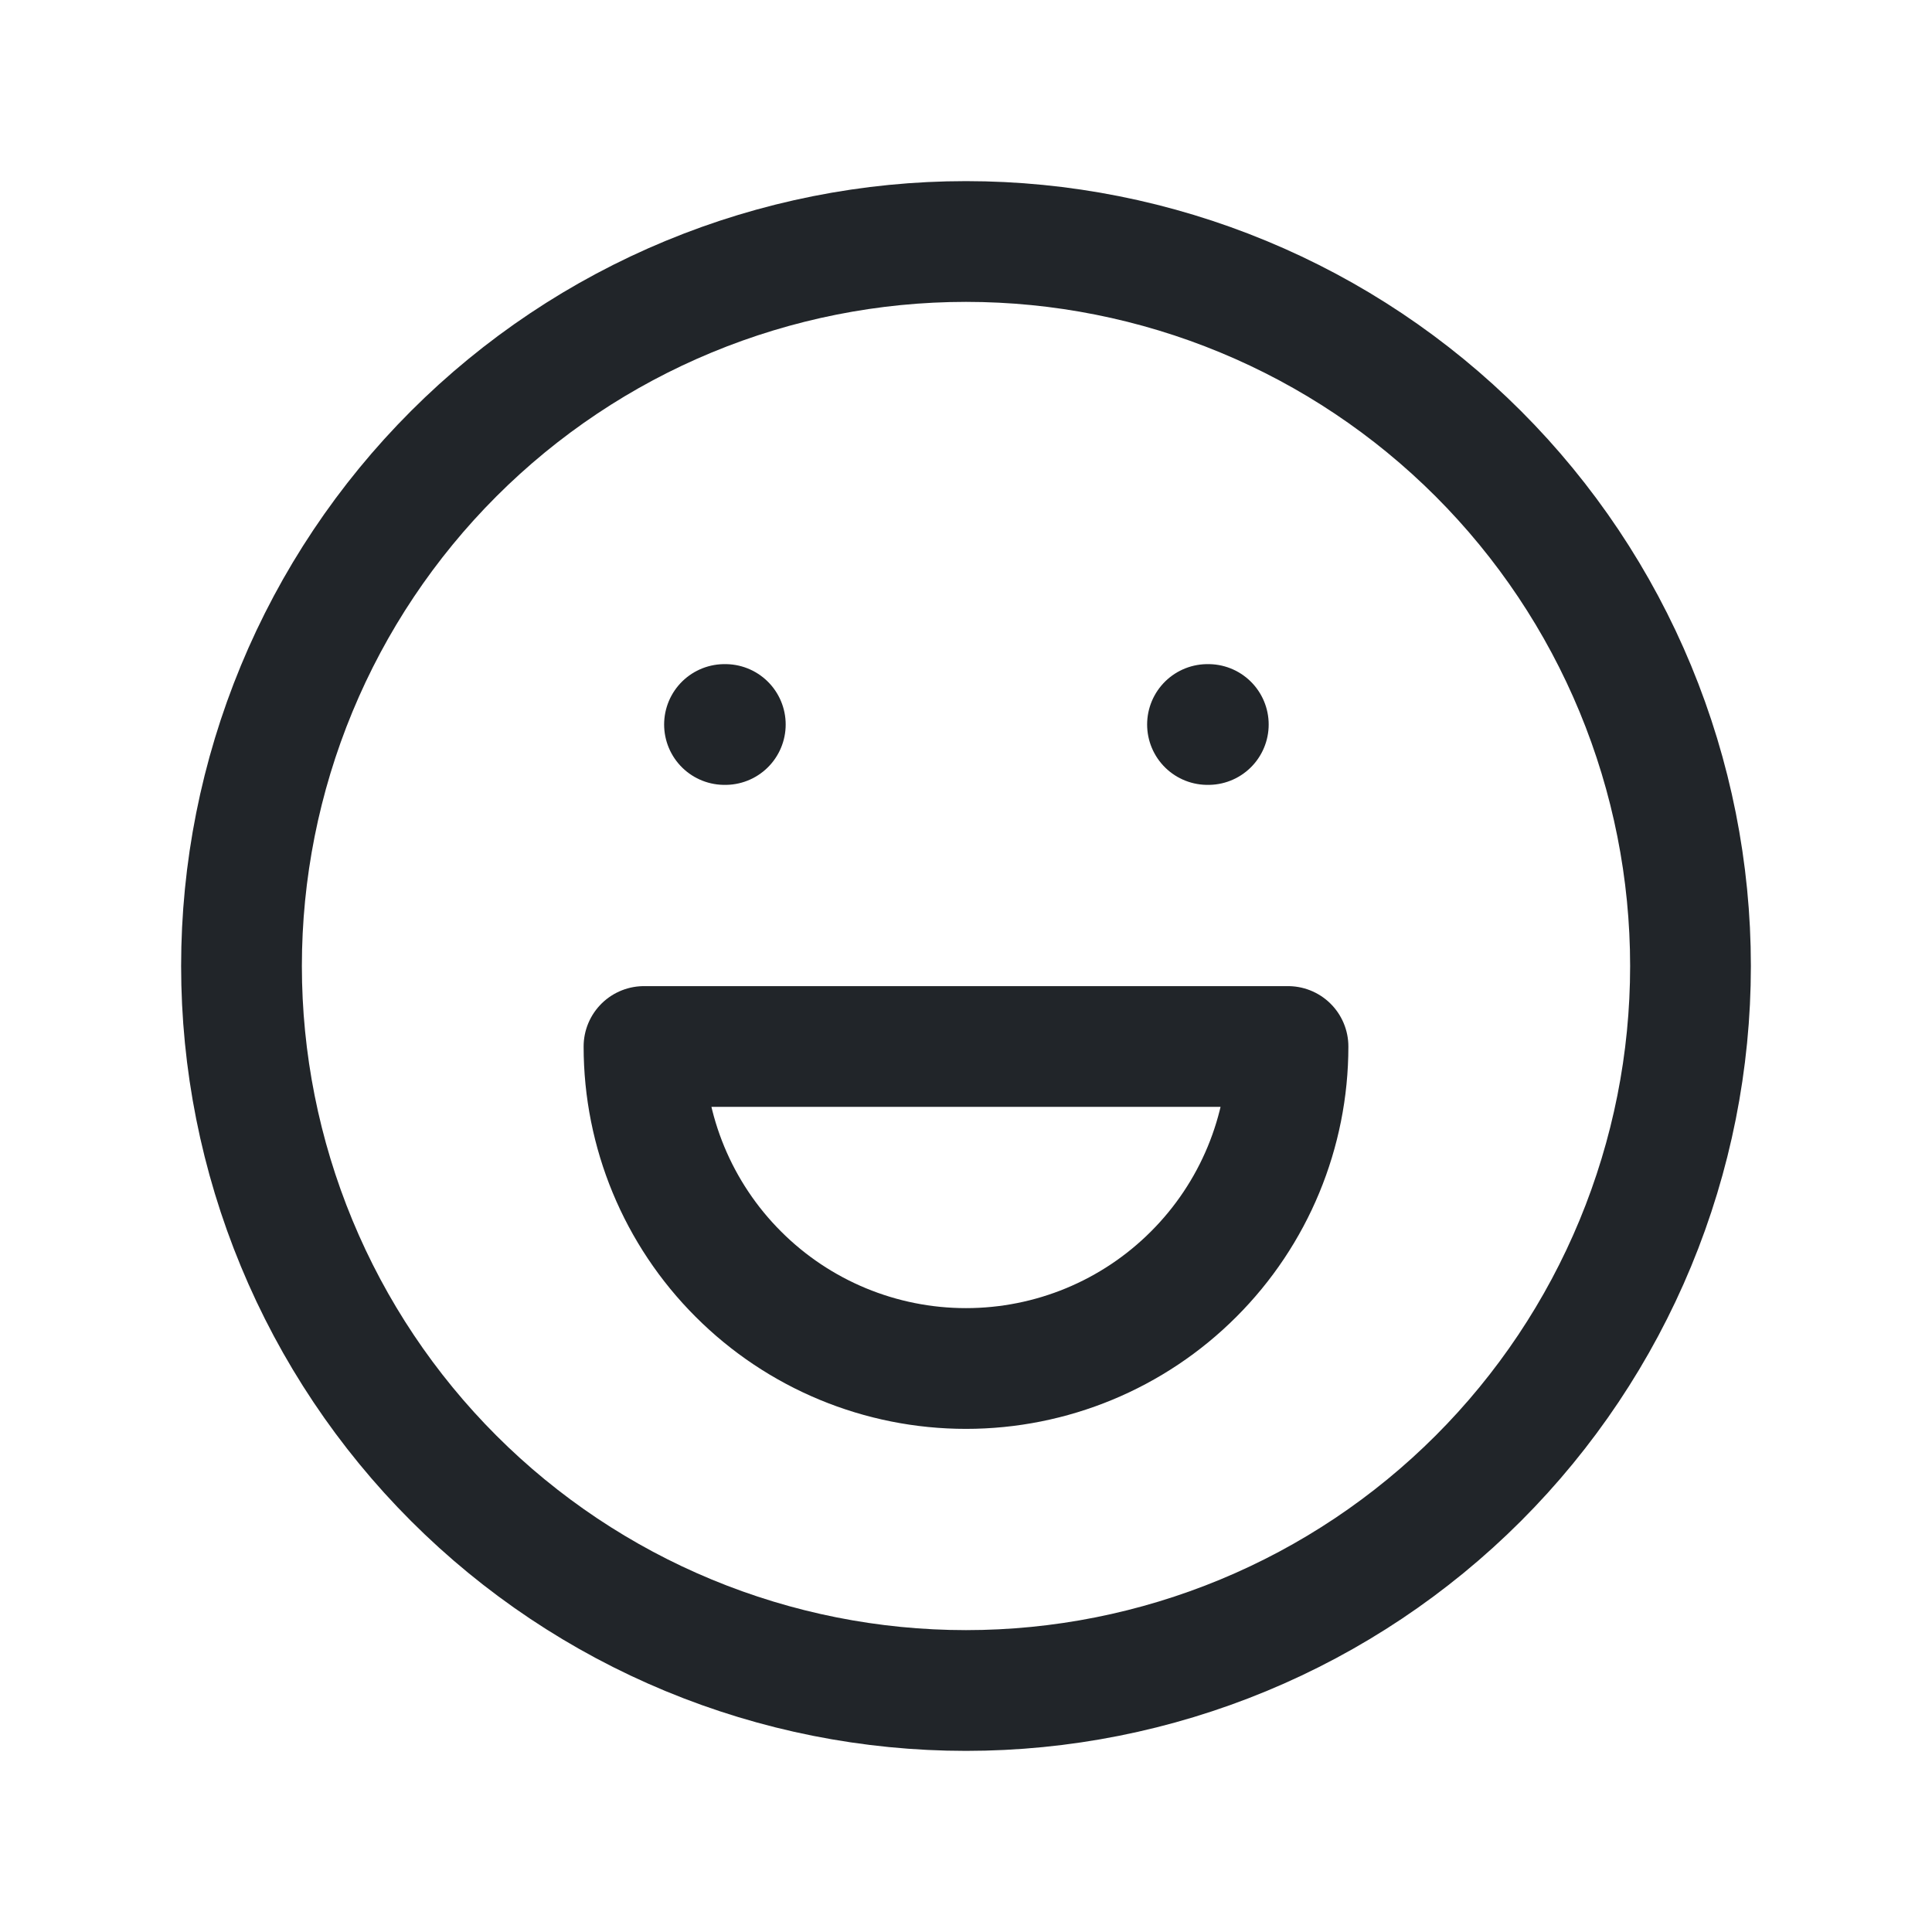
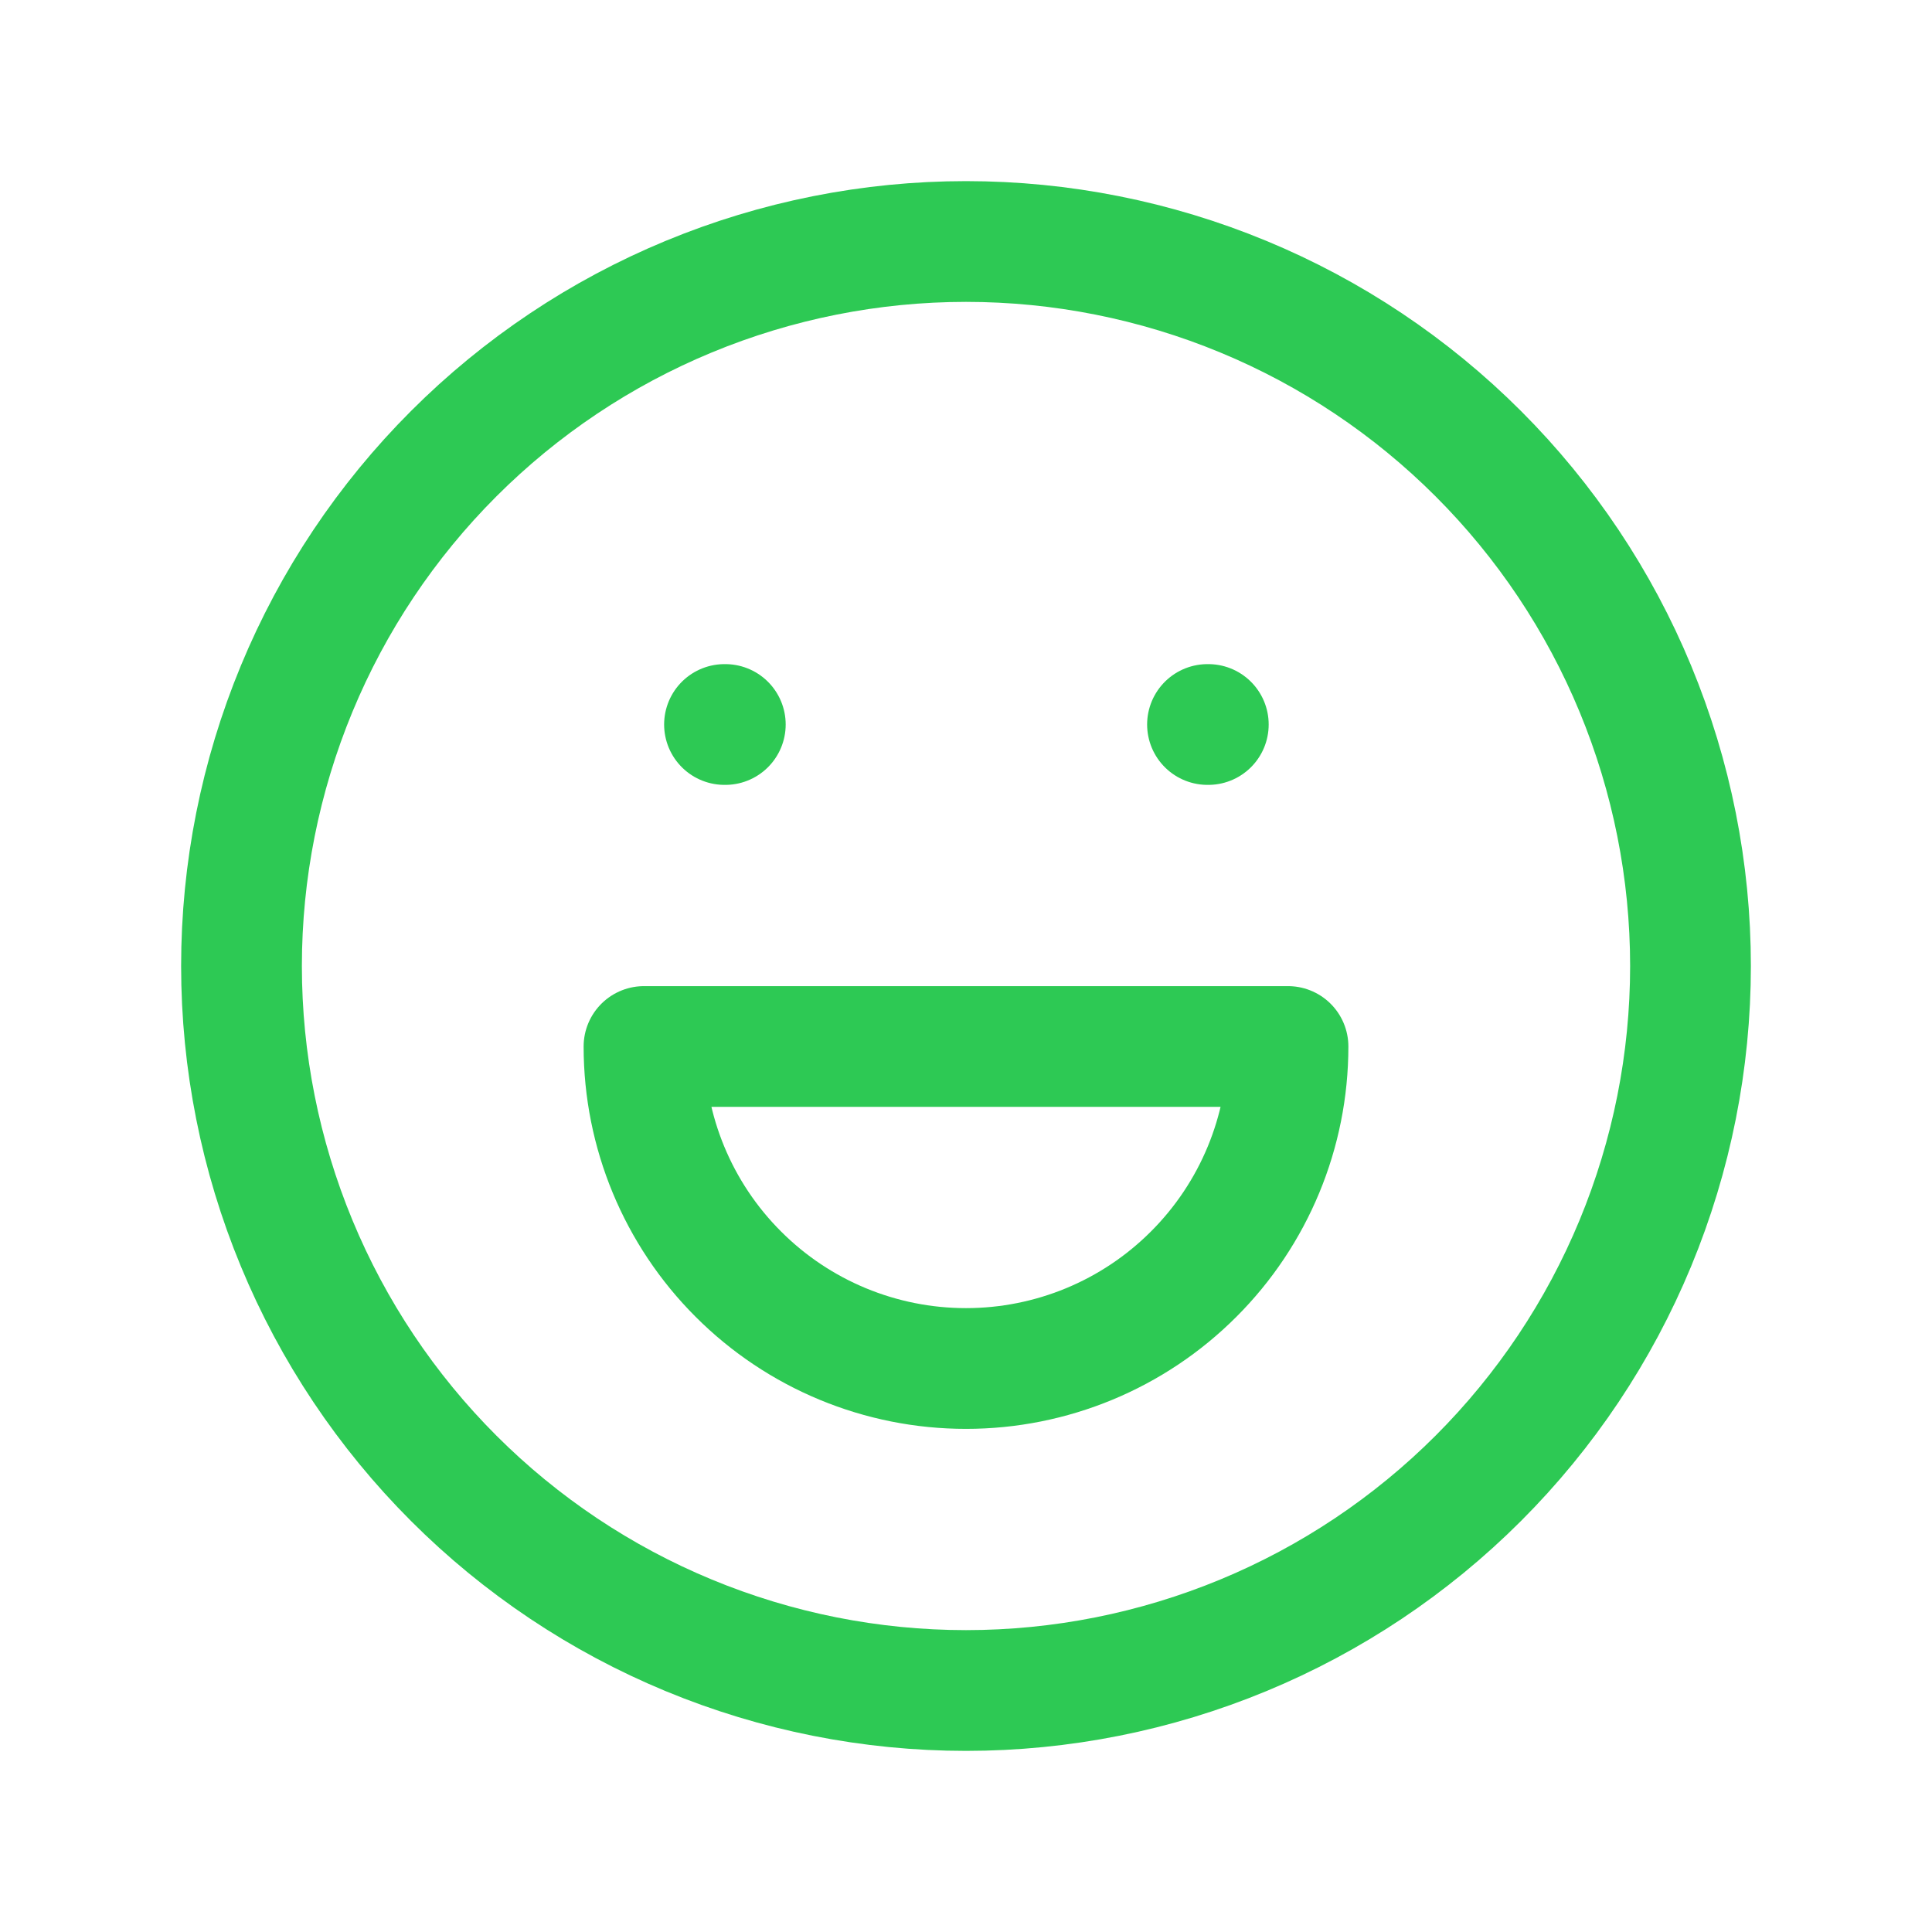
<svg xmlns="http://www.w3.org/2000/svg" width="24" height="24" viewBox="0 0 24 24" fill="none">
-   <path d="M9 9H9.01M15 9H15.01M3 12C3 13.182 3.233 14.352 3.685 15.444C4.137 16.536 4.8 17.528 5.636 18.364C6.472 19.2 7.464 19.863 8.556 20.315C9.648 20.767 10.818 21 12 21C13.182 21 14.352 20.767 15.444 20.315C16.536 19.863 17.528 19.2 18.364 18.364C19.2 17.528 19.863 16.536 20.315 15.444C20.767 14.352 21 13.182 21 12C21 10.818 20.767 9.648 20.315 8.556C19.863 7.464 19.2 6.472 18.364 5.636C17.528 4.8 16.536 4.137 15.444 3.685C14.352 3.233 13.182 3 12 3C10.818 3 9.648 3.233 8.556 3.685C7.464 4.137 6.472 4.8 5.636 5.636C4.8 6.472 4.137 7.464 3.685 8.556C3.233 9.648 3 10.818 3 12ZM8 13C8 14.061 8.421 15.078 9.172 15.828C9.922 16.579 10.939 17 12 17C13.061 17 14.078 16.579 14.828 15.828C15.579 15.078 16 14.061 16 13H8Z" stroke="#212529" stroke-width="1.5" stroke-linecap="round" stroke-linejoin="round" />
+   <path d="M9 9H9.01M15 9H15.01M3 12C3 13.182 3.233 14.352 3.685 15.444C4.137 16.536 4.8 17.528 5.636 18.364C6.472 19.2 7.464 19.863 8.556 20.315C9.648 20.767 10.818 21 12 21C13.182 21 14.352 20.767 15.444 20.315C16.536 19.863 17.528 19.2 18.364 18.364C19.2 17.528 19.863 16.536 20.315 15.444C20.767 14.352 21 13.182 21 12C21 10.818 20.767 9.648 20.315 8.556C19.863 7.464 19.2 6.472 18.364 5.636C17.528 4.8 16.536 4.137 15.444 3.685C14.352 3.233 13.182 3 12 3C10.818 3 9.648 3.233 8.556 3.685C7.464 4.137 6.472 4.8 5.636 5.636C4.8 6.472 4.137 7.464 3.685 8.556C3.233 9.648 3 10.818 3 12ZM8 13C8 14.061 8.421 15.078 9.172 15.828C9.922 16.579 10.939 17 12 17C13.061 17 14.078 16.579 14.828 15.828C15.579 15.078 16 14.061 16 13H8Z" stroke="#2DC954 " stroke-width="1.5" stroke-linecap="round" stroke-linejoin="round" />
</svg>
